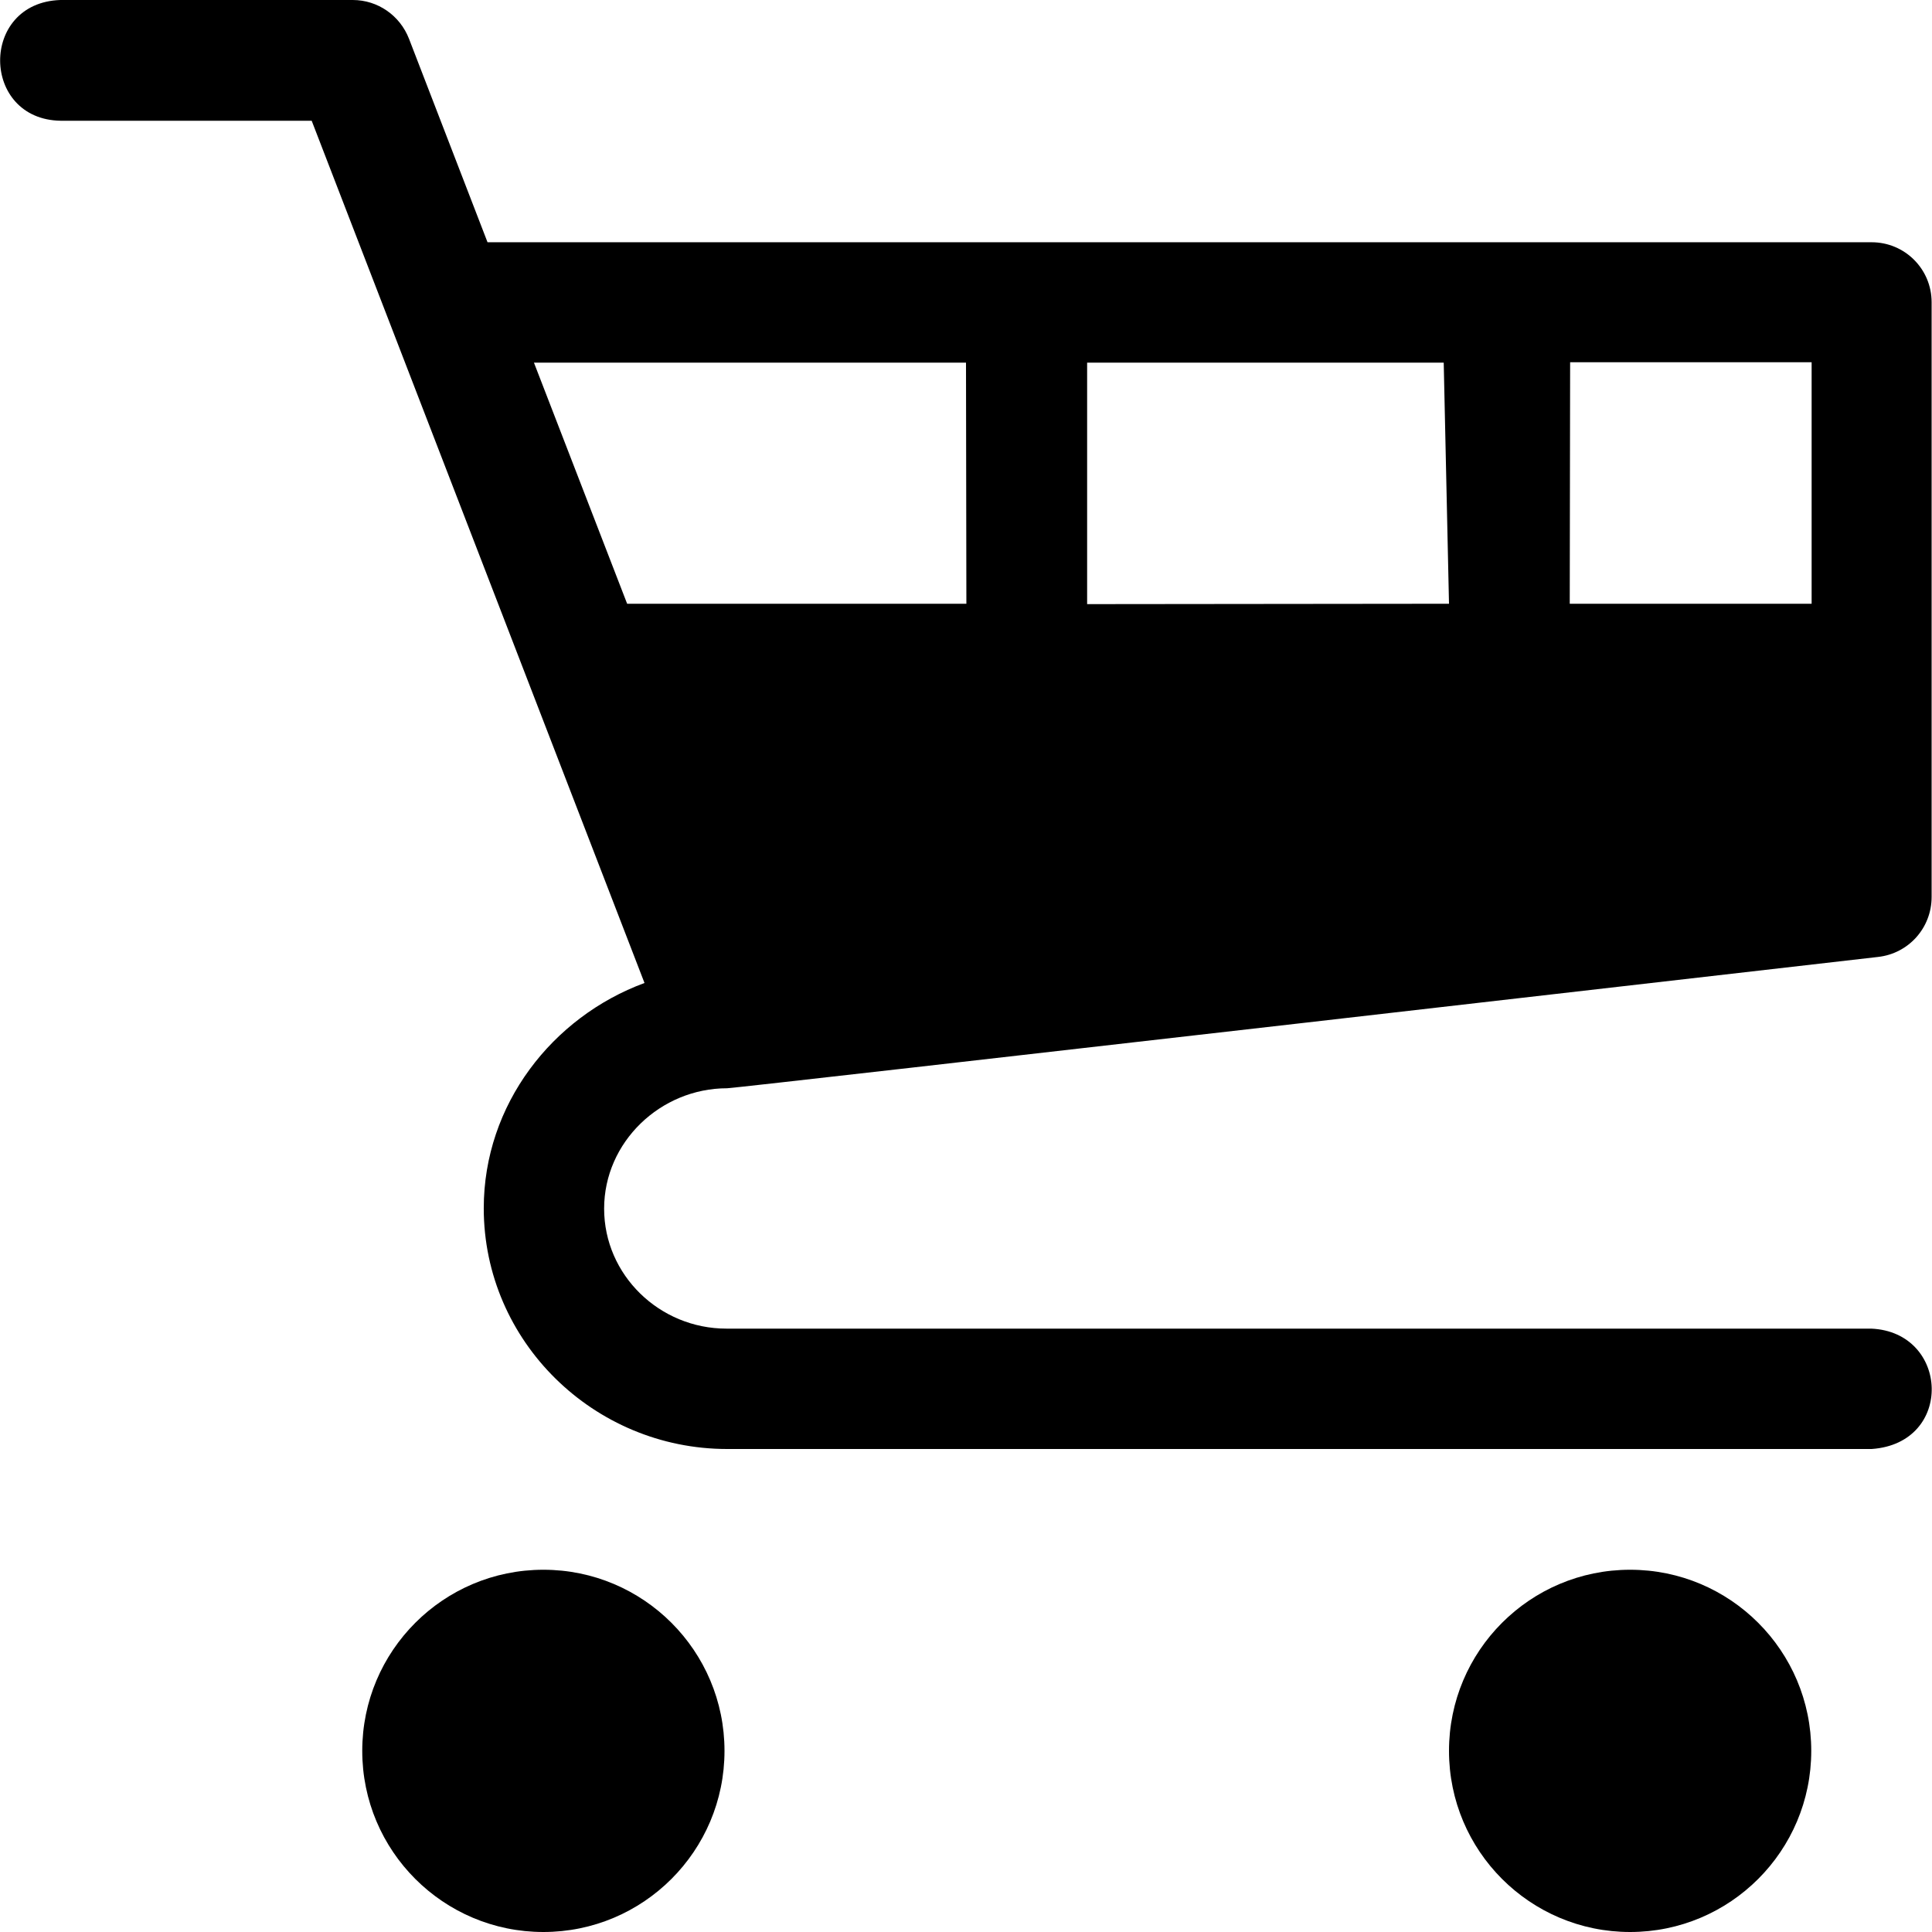
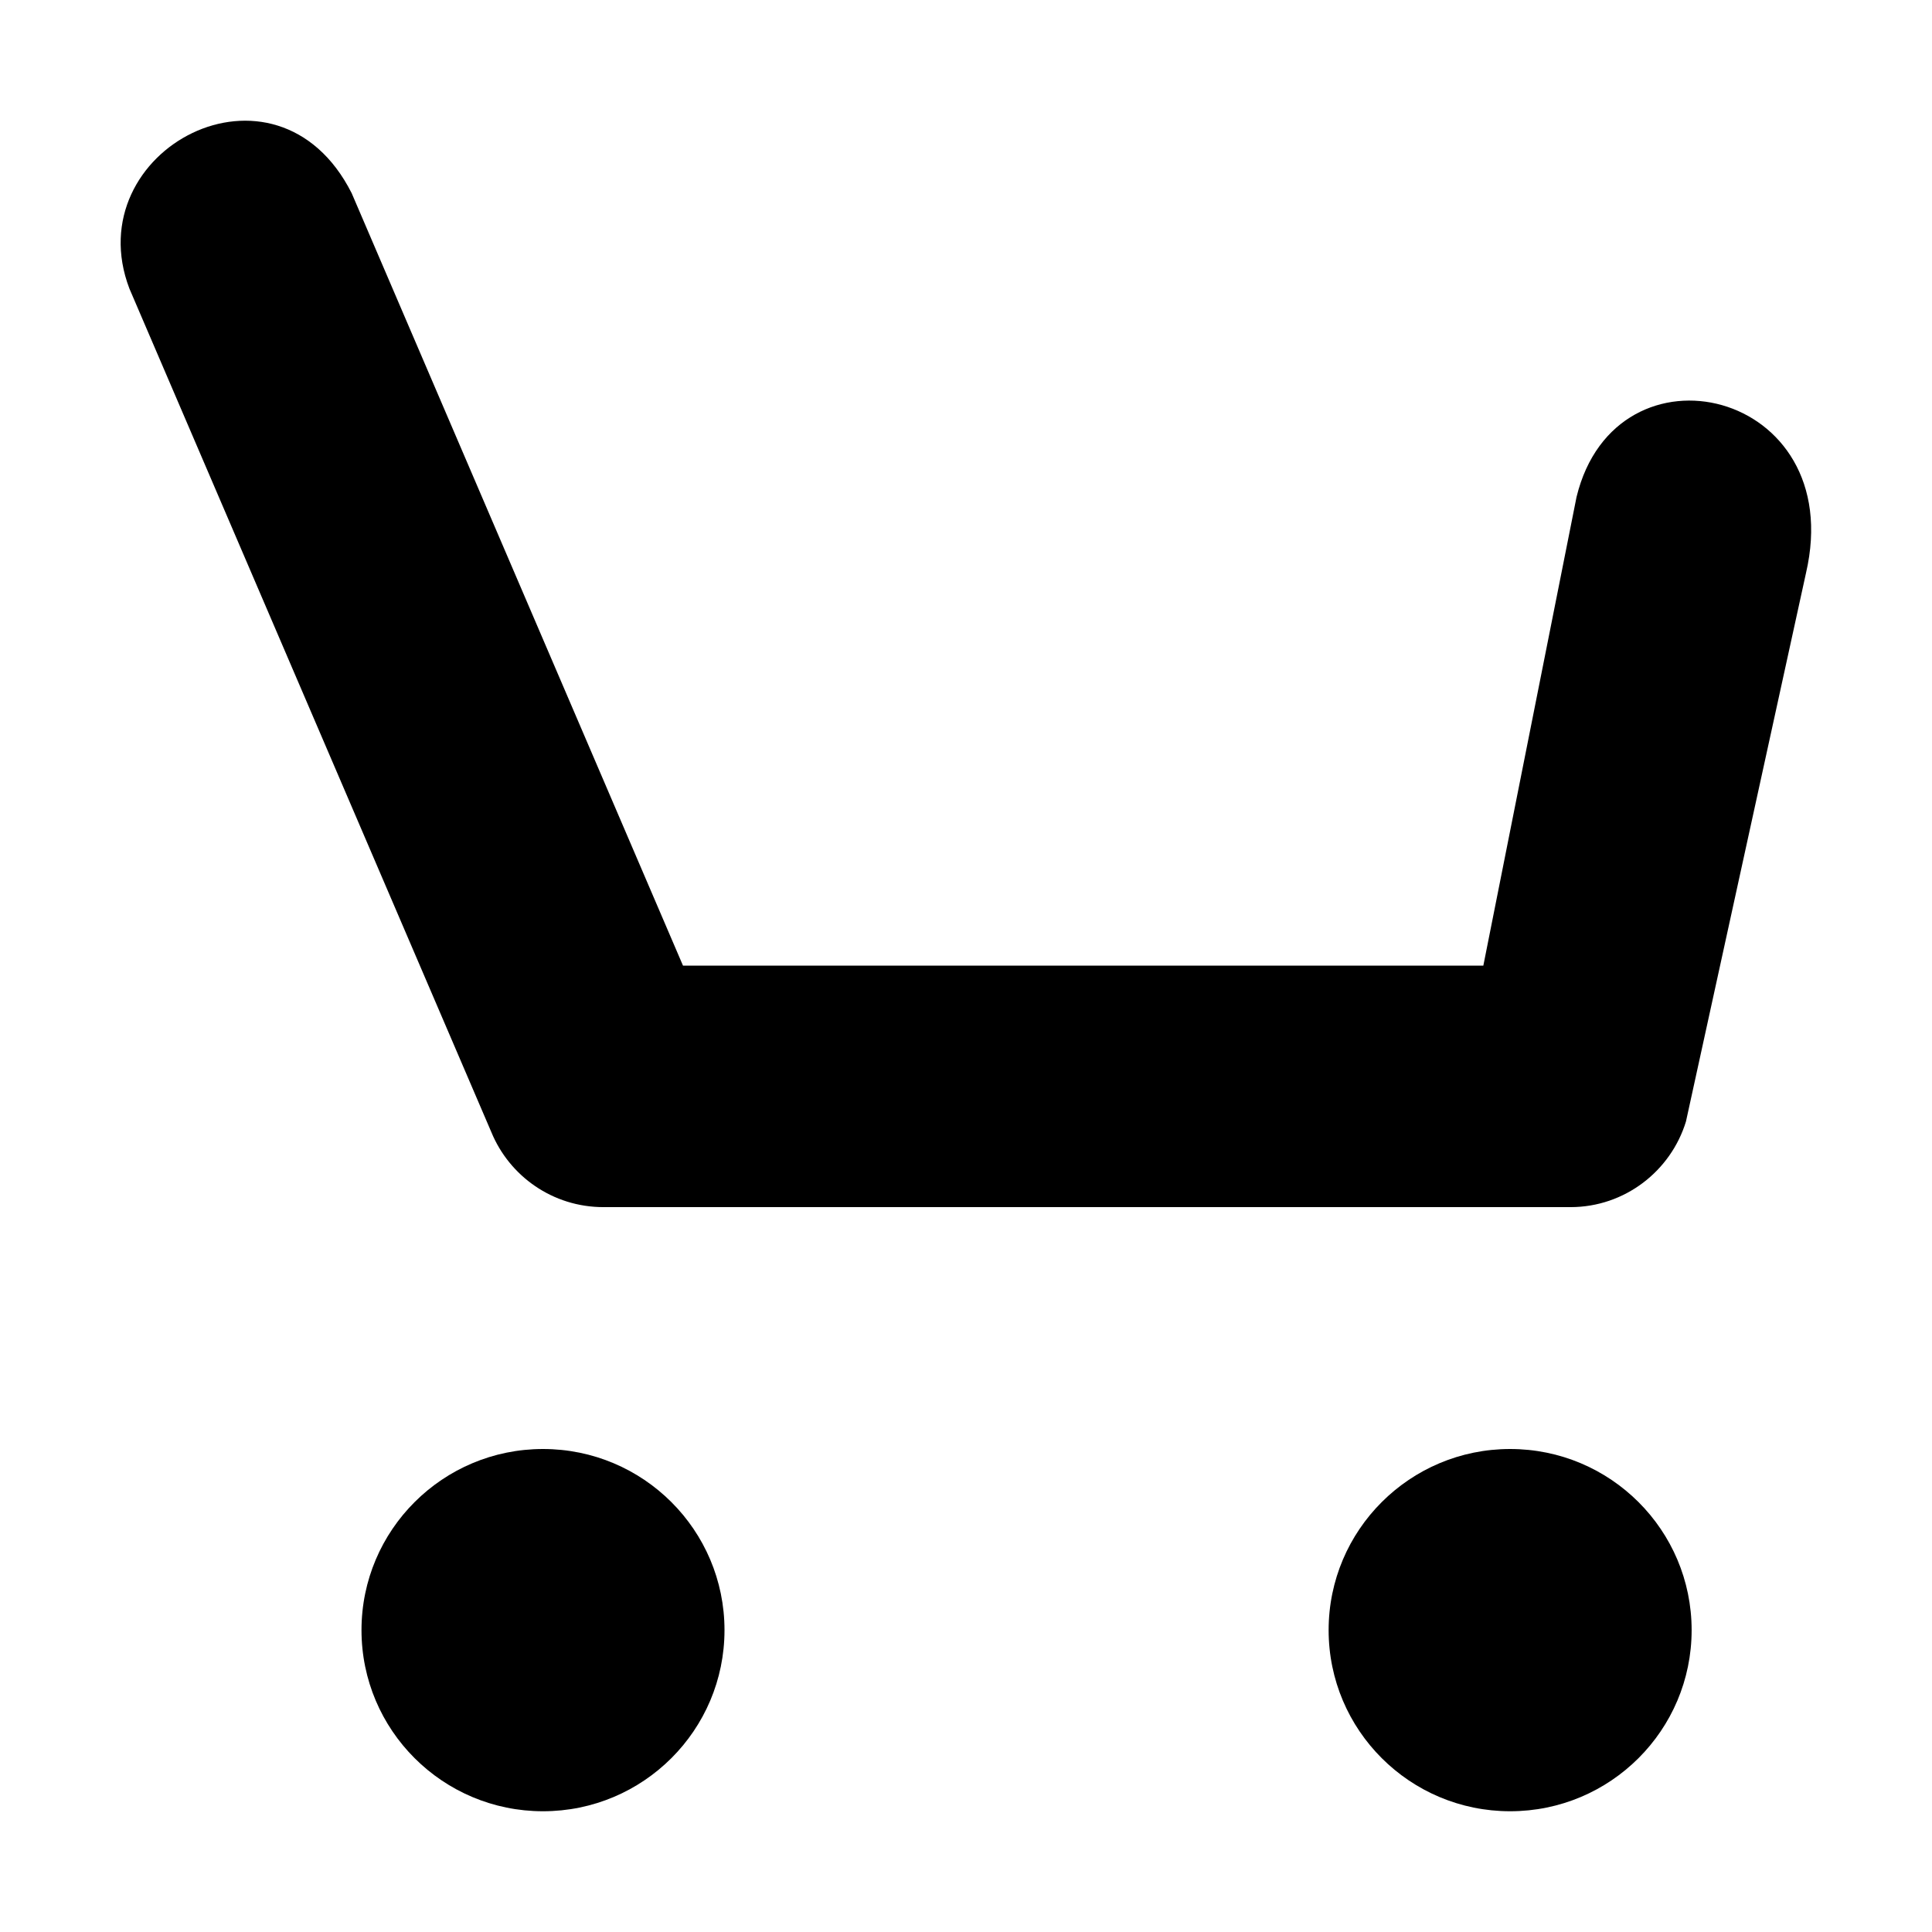
<svg xmlns="http://www.w3.org/2000/svg" viewBox="0 0 512 512">
-   <circle class="lexicon-icon-outline shopping-cart-wheel1" cx="144" cy="464" r="48" />
-   <circle class="lexicon-icon-outline shopping-cart-wheel2" cx="432" cy="464" r="48" />
-   <path class="lexicon-icon-outline shopping-cart-basket" d="M495.9,352.1H192.5c-17.7,0-32.4-14.2-32.4-31.8s14.9-31.9,32.6-31.9c2.5,0,305-34.8,305-34.8c8.1-0.9,14.2-7.7,14.2-15.9V80.1c0-8.8-7.1-15.9-15.9-15.9H129.2l-20.8-53.9C106,4.1,100.1,0,93.5,0H16C-5.5,0.7-5.1,31.7,16.1,32h66.5l88.2,228.5c-24.4,9-42.6,32.2-42.6,59.7c0,35.3,29.2,63.8,64.5,63.8H496C517.9,382.5,516.6,353,495.9,352.1z M288.1,160.1v-64h94.5L384,160L288.1,160.1z M480.1,160H416l0.1-64h64V160z M256,96.1l0.1,63.9h-89.9l-24.7-63.9H256z" />
+   <path class="lexicon-icon-outline lx-shopping-cart-basket" d="M93.2,51.2L181,255.9h212.1l24.7-124.2c10.5-43.1,72.1-28.5,60.8,20.2l-31.8,145.3c-4,13.1-16.2,22.7-30.6,22.7H159.9c-13.4,0-24.9-8.2-29.7-19.9L34.3,76.5C20.3,39.8,73.2,11.6,93.2,51.2z" />
+   <ellipse class="lexicon-icon-outline lx-shopping-cart-wheel-1" cx="143.9" cy="432" rx="48.1" ry="48" />
+   <ellipse class="lexicon-icon-outline lx-shopping-cart-wheel-2" cx="400.2" cy="432" rx="48.1" ry="48" />
</svg>
